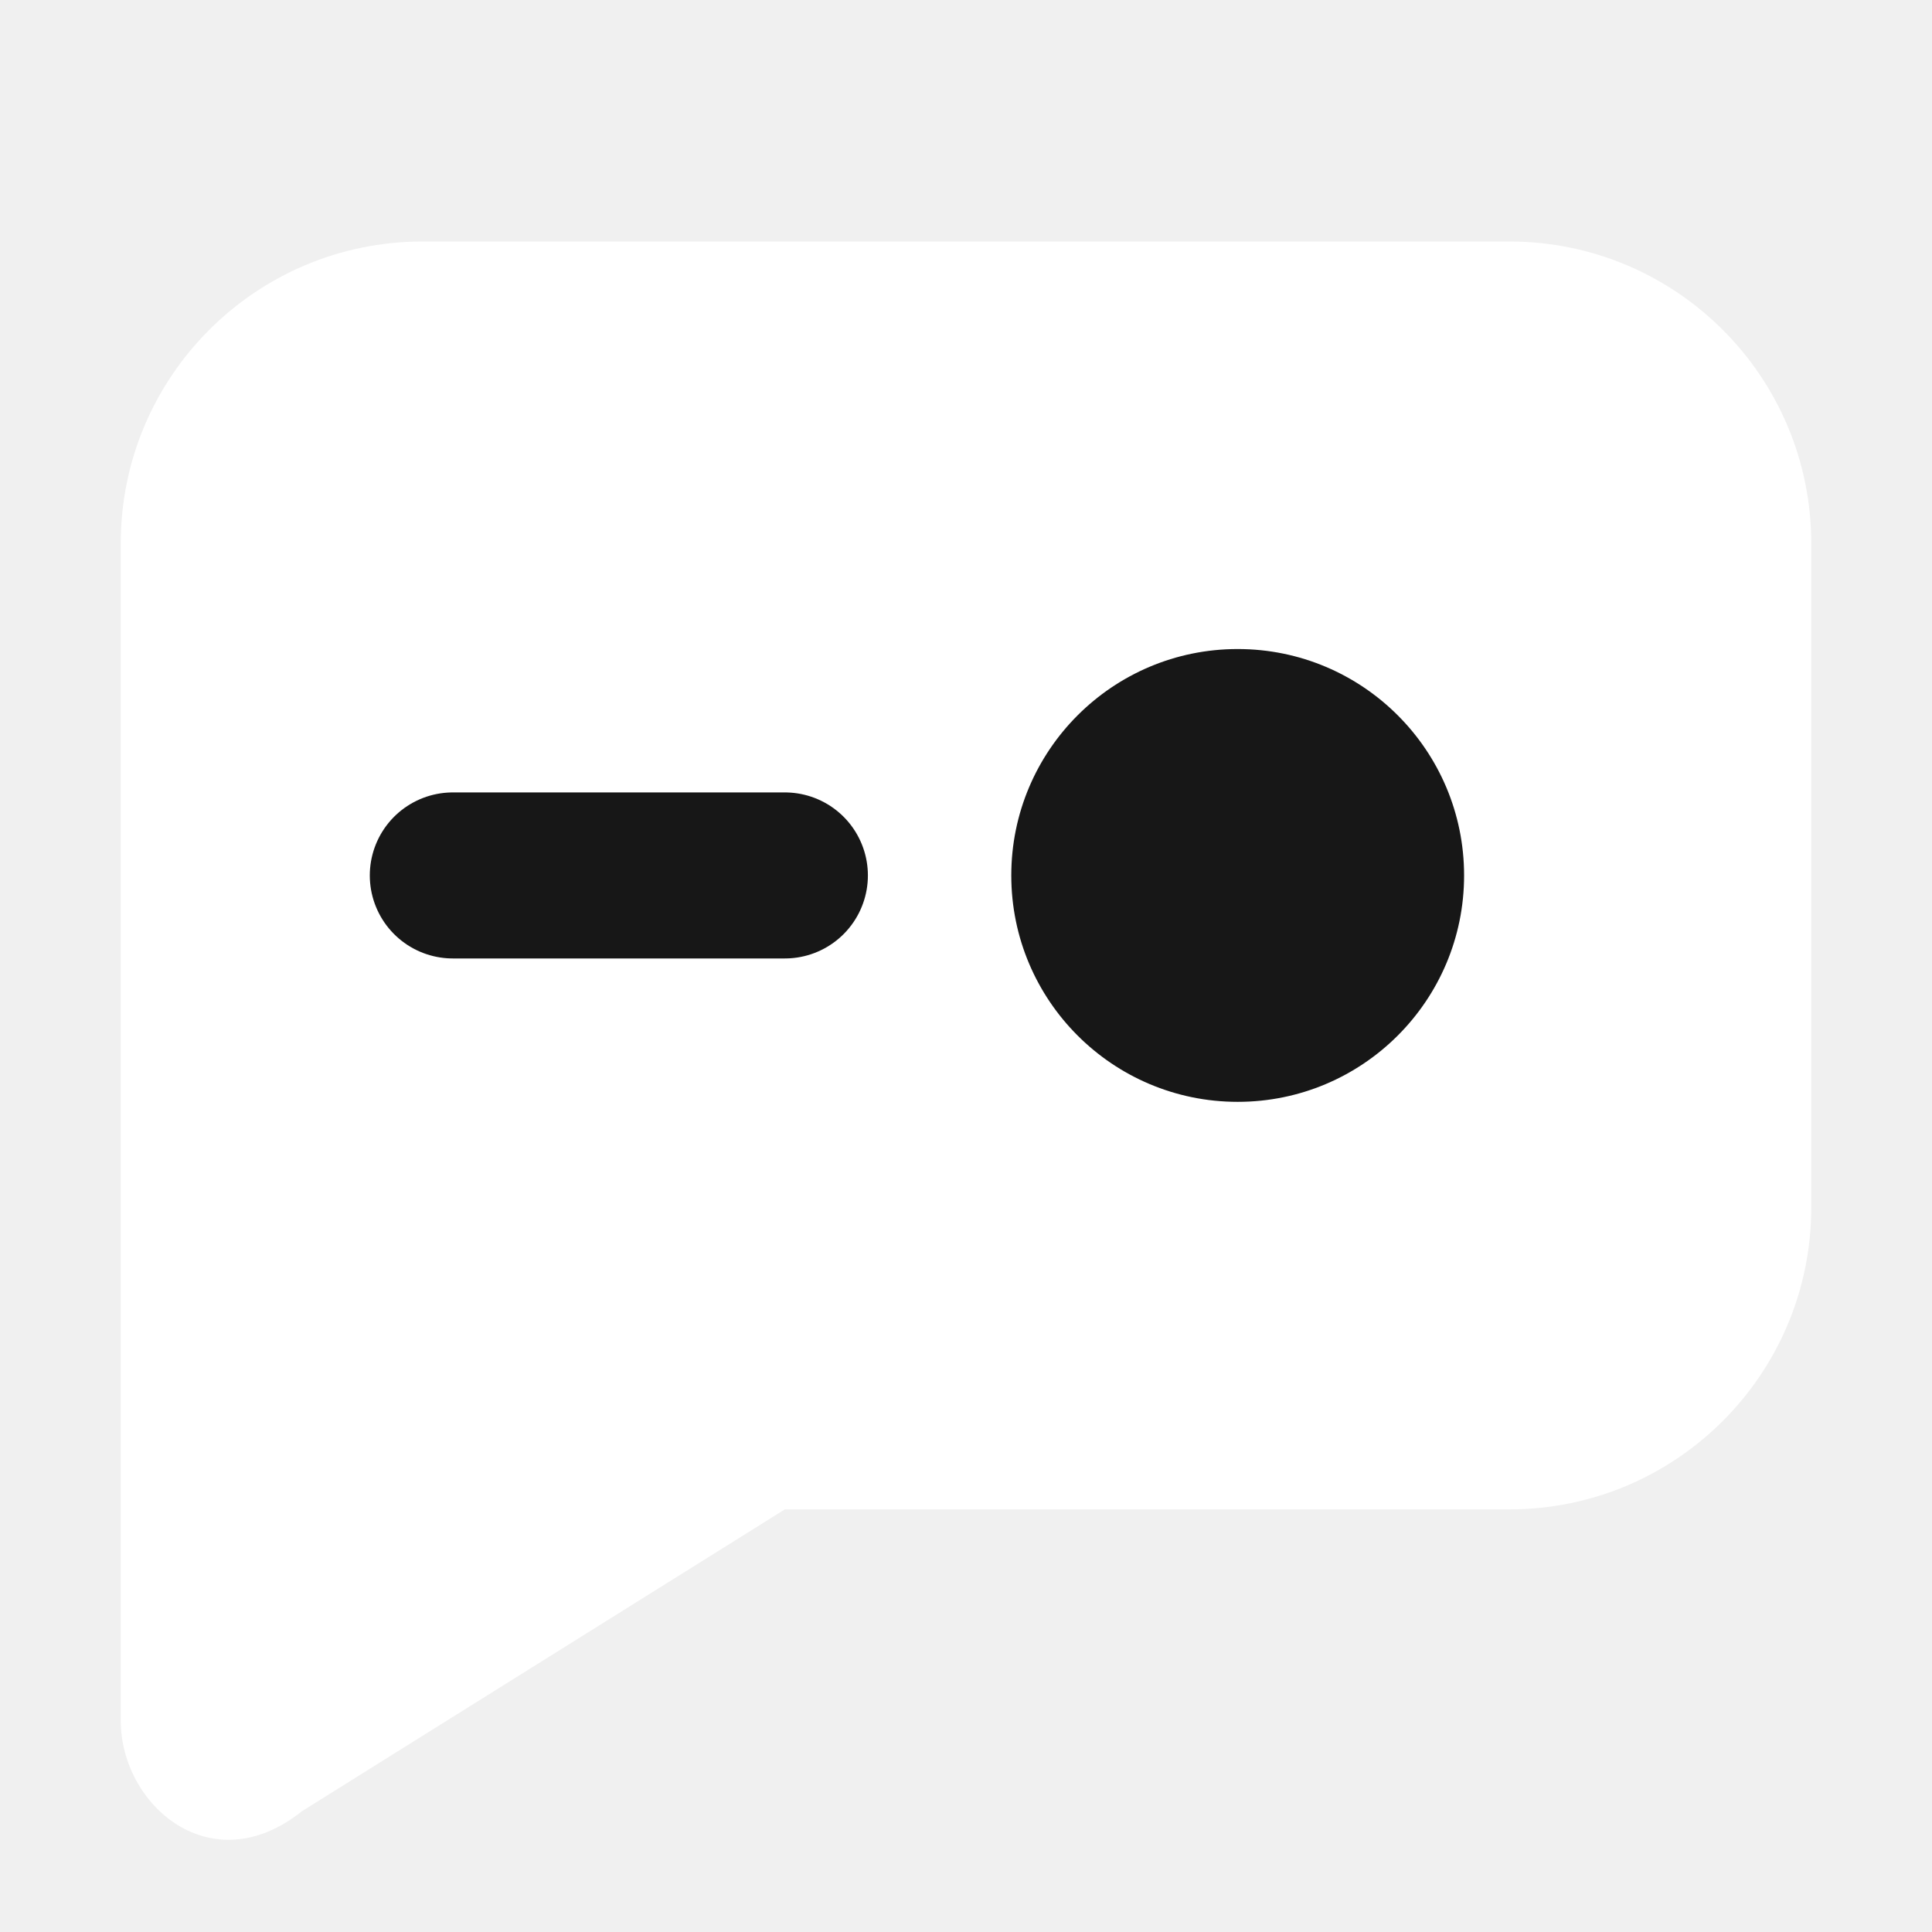
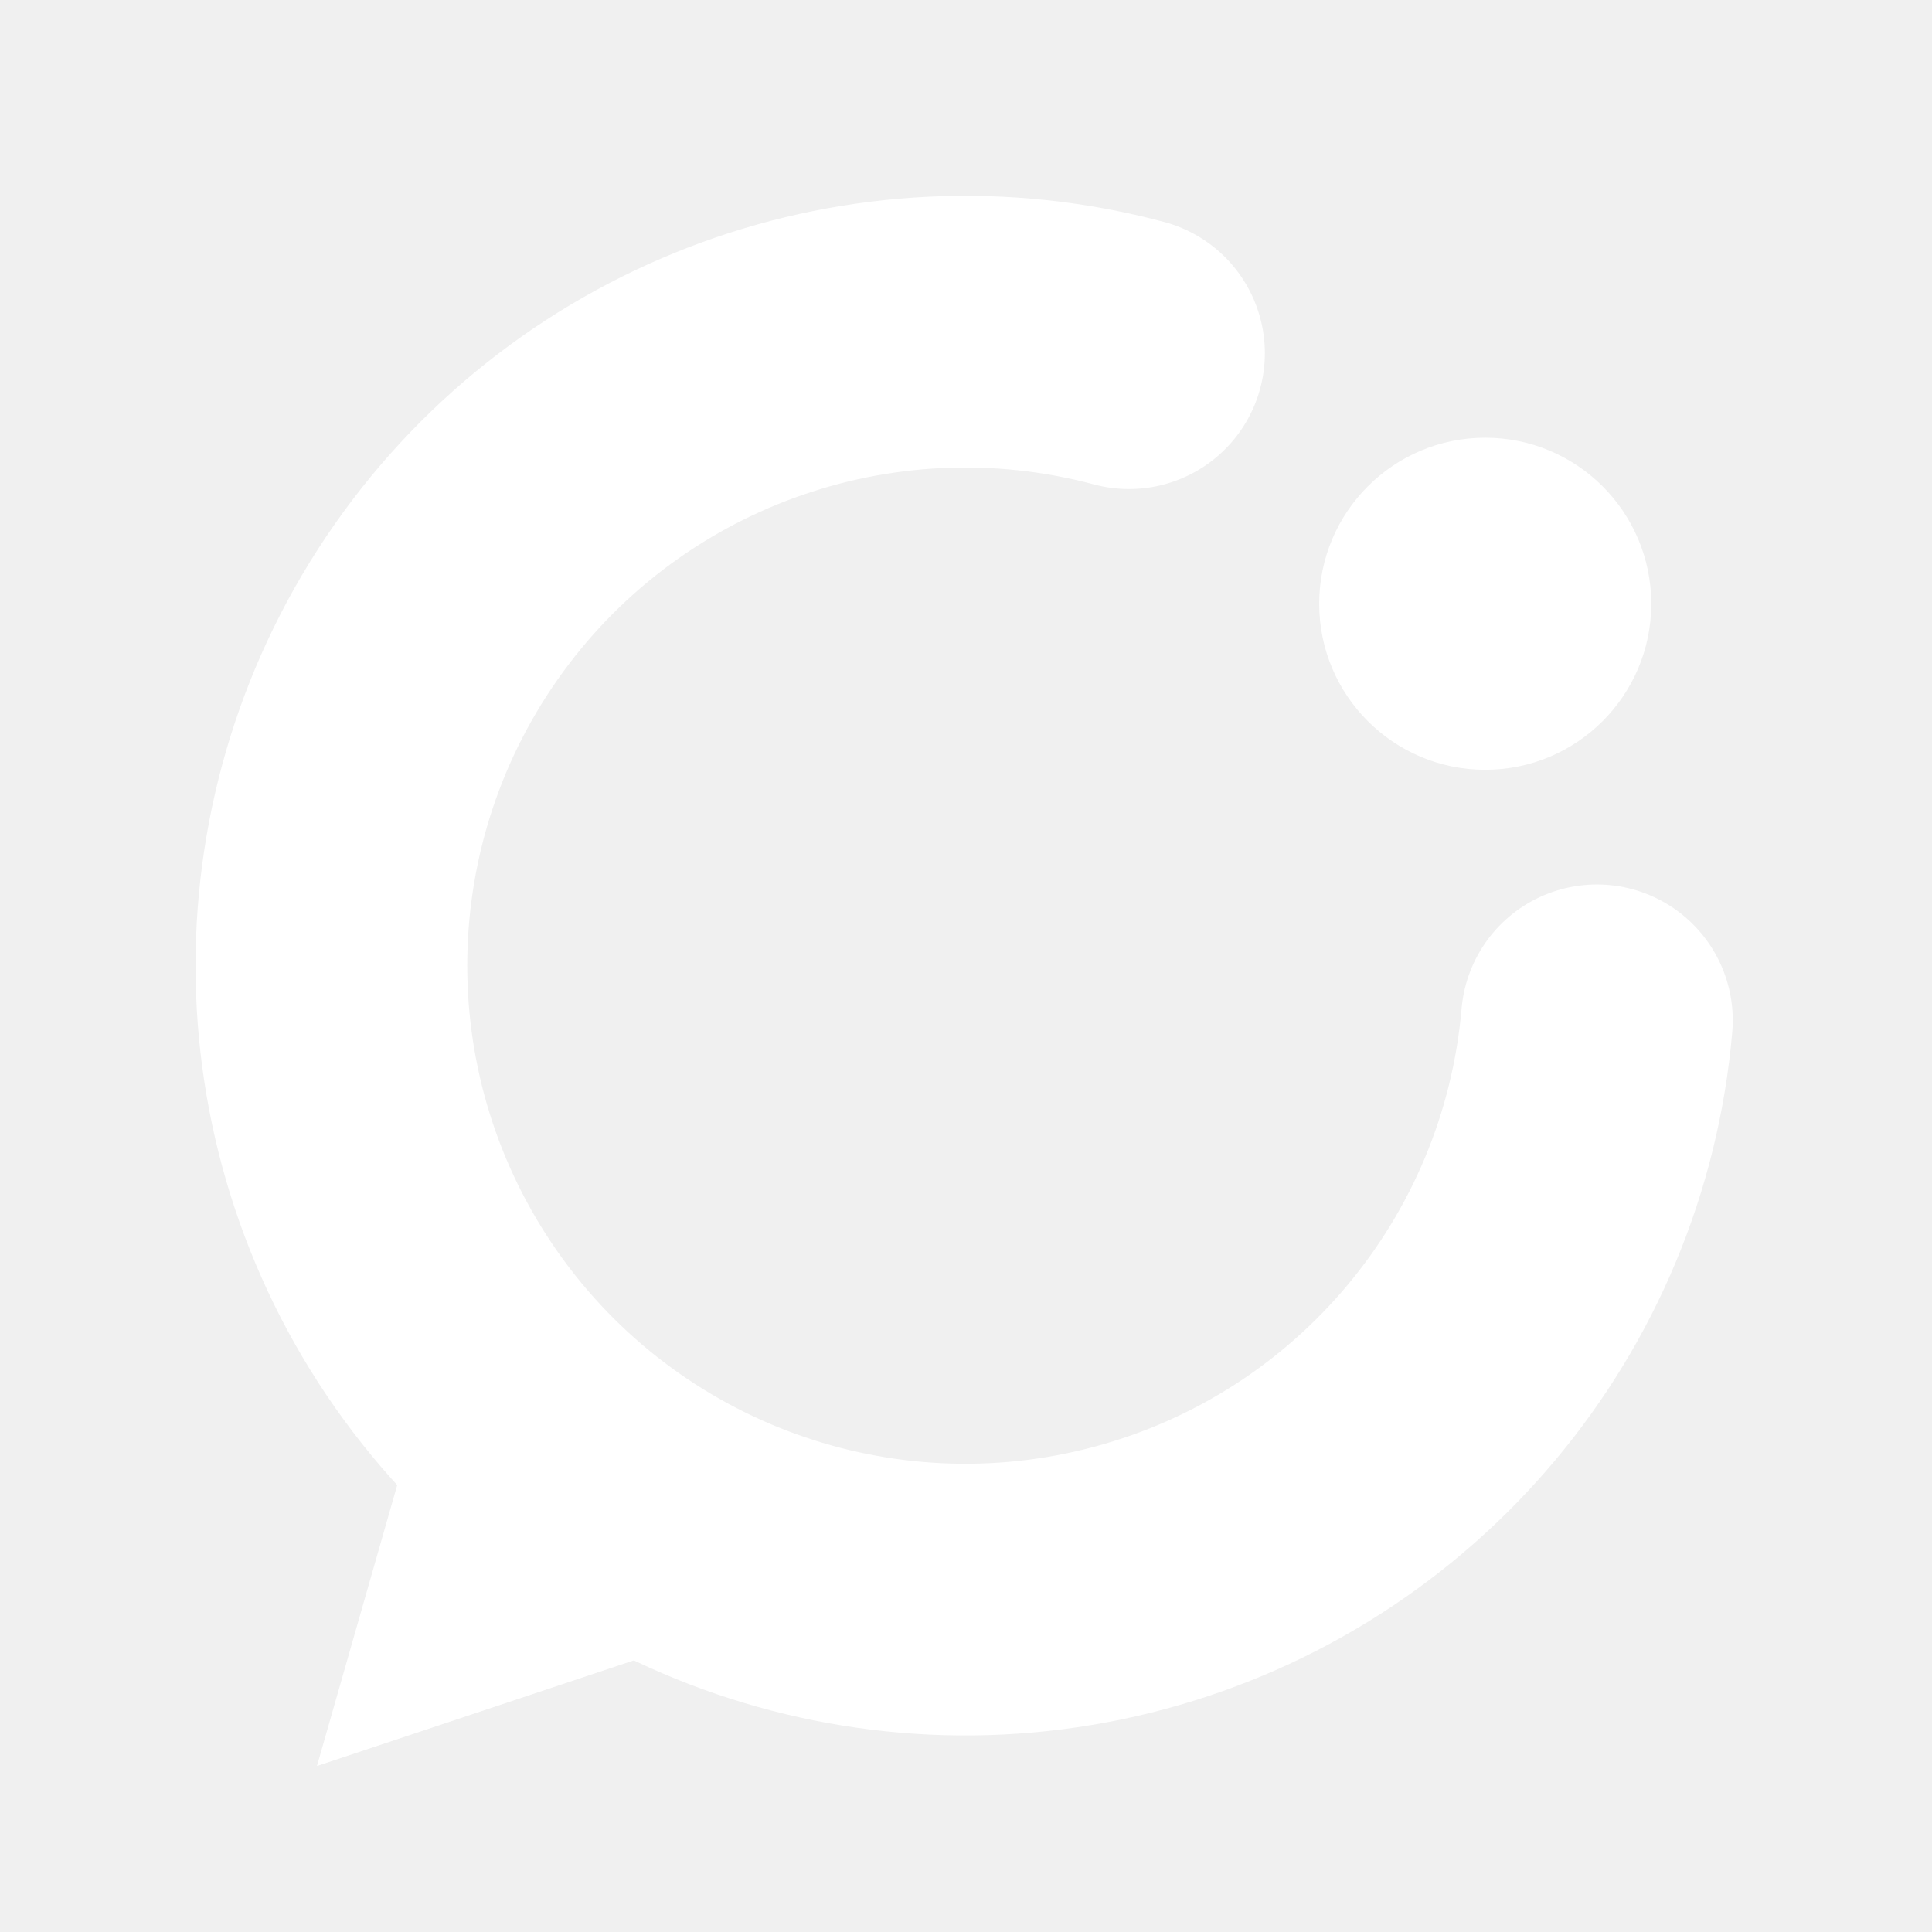
<svg xmlns="http://www.w3.org/2000/svg" viewBox="0 0 64 64" fill="none">
-   <path fill="#FFFFFF" d="M14 8h36a10 10 0 0 1 10 10v22a10 10 0 0 1-10 10H26L10 60c-3 2.4-6-.2-6-3V18A10 10 0 0 1 14 8Z" />
-   <circle cx="41" cy="29" r="7.5" fill="#171717" />
-   <path d="M15 29h11" stroke="#171717" stroke-width="5.5" stroke-linecap="round" />
+   <path d="M 37.4 11.7 A 21 21 0 1 0 52.9 33.8" stroke="#FFFFFF" stroke-width="9" stroke-linecap="round" />
+   <circle cx="49.2" cy="20" r="5.5" fill="#FFFFFF" />
+   <path fill="#FFFFFF" d="M14.5 44.5 10.5 58.5 25.5 53.5Z" />
</svg>
